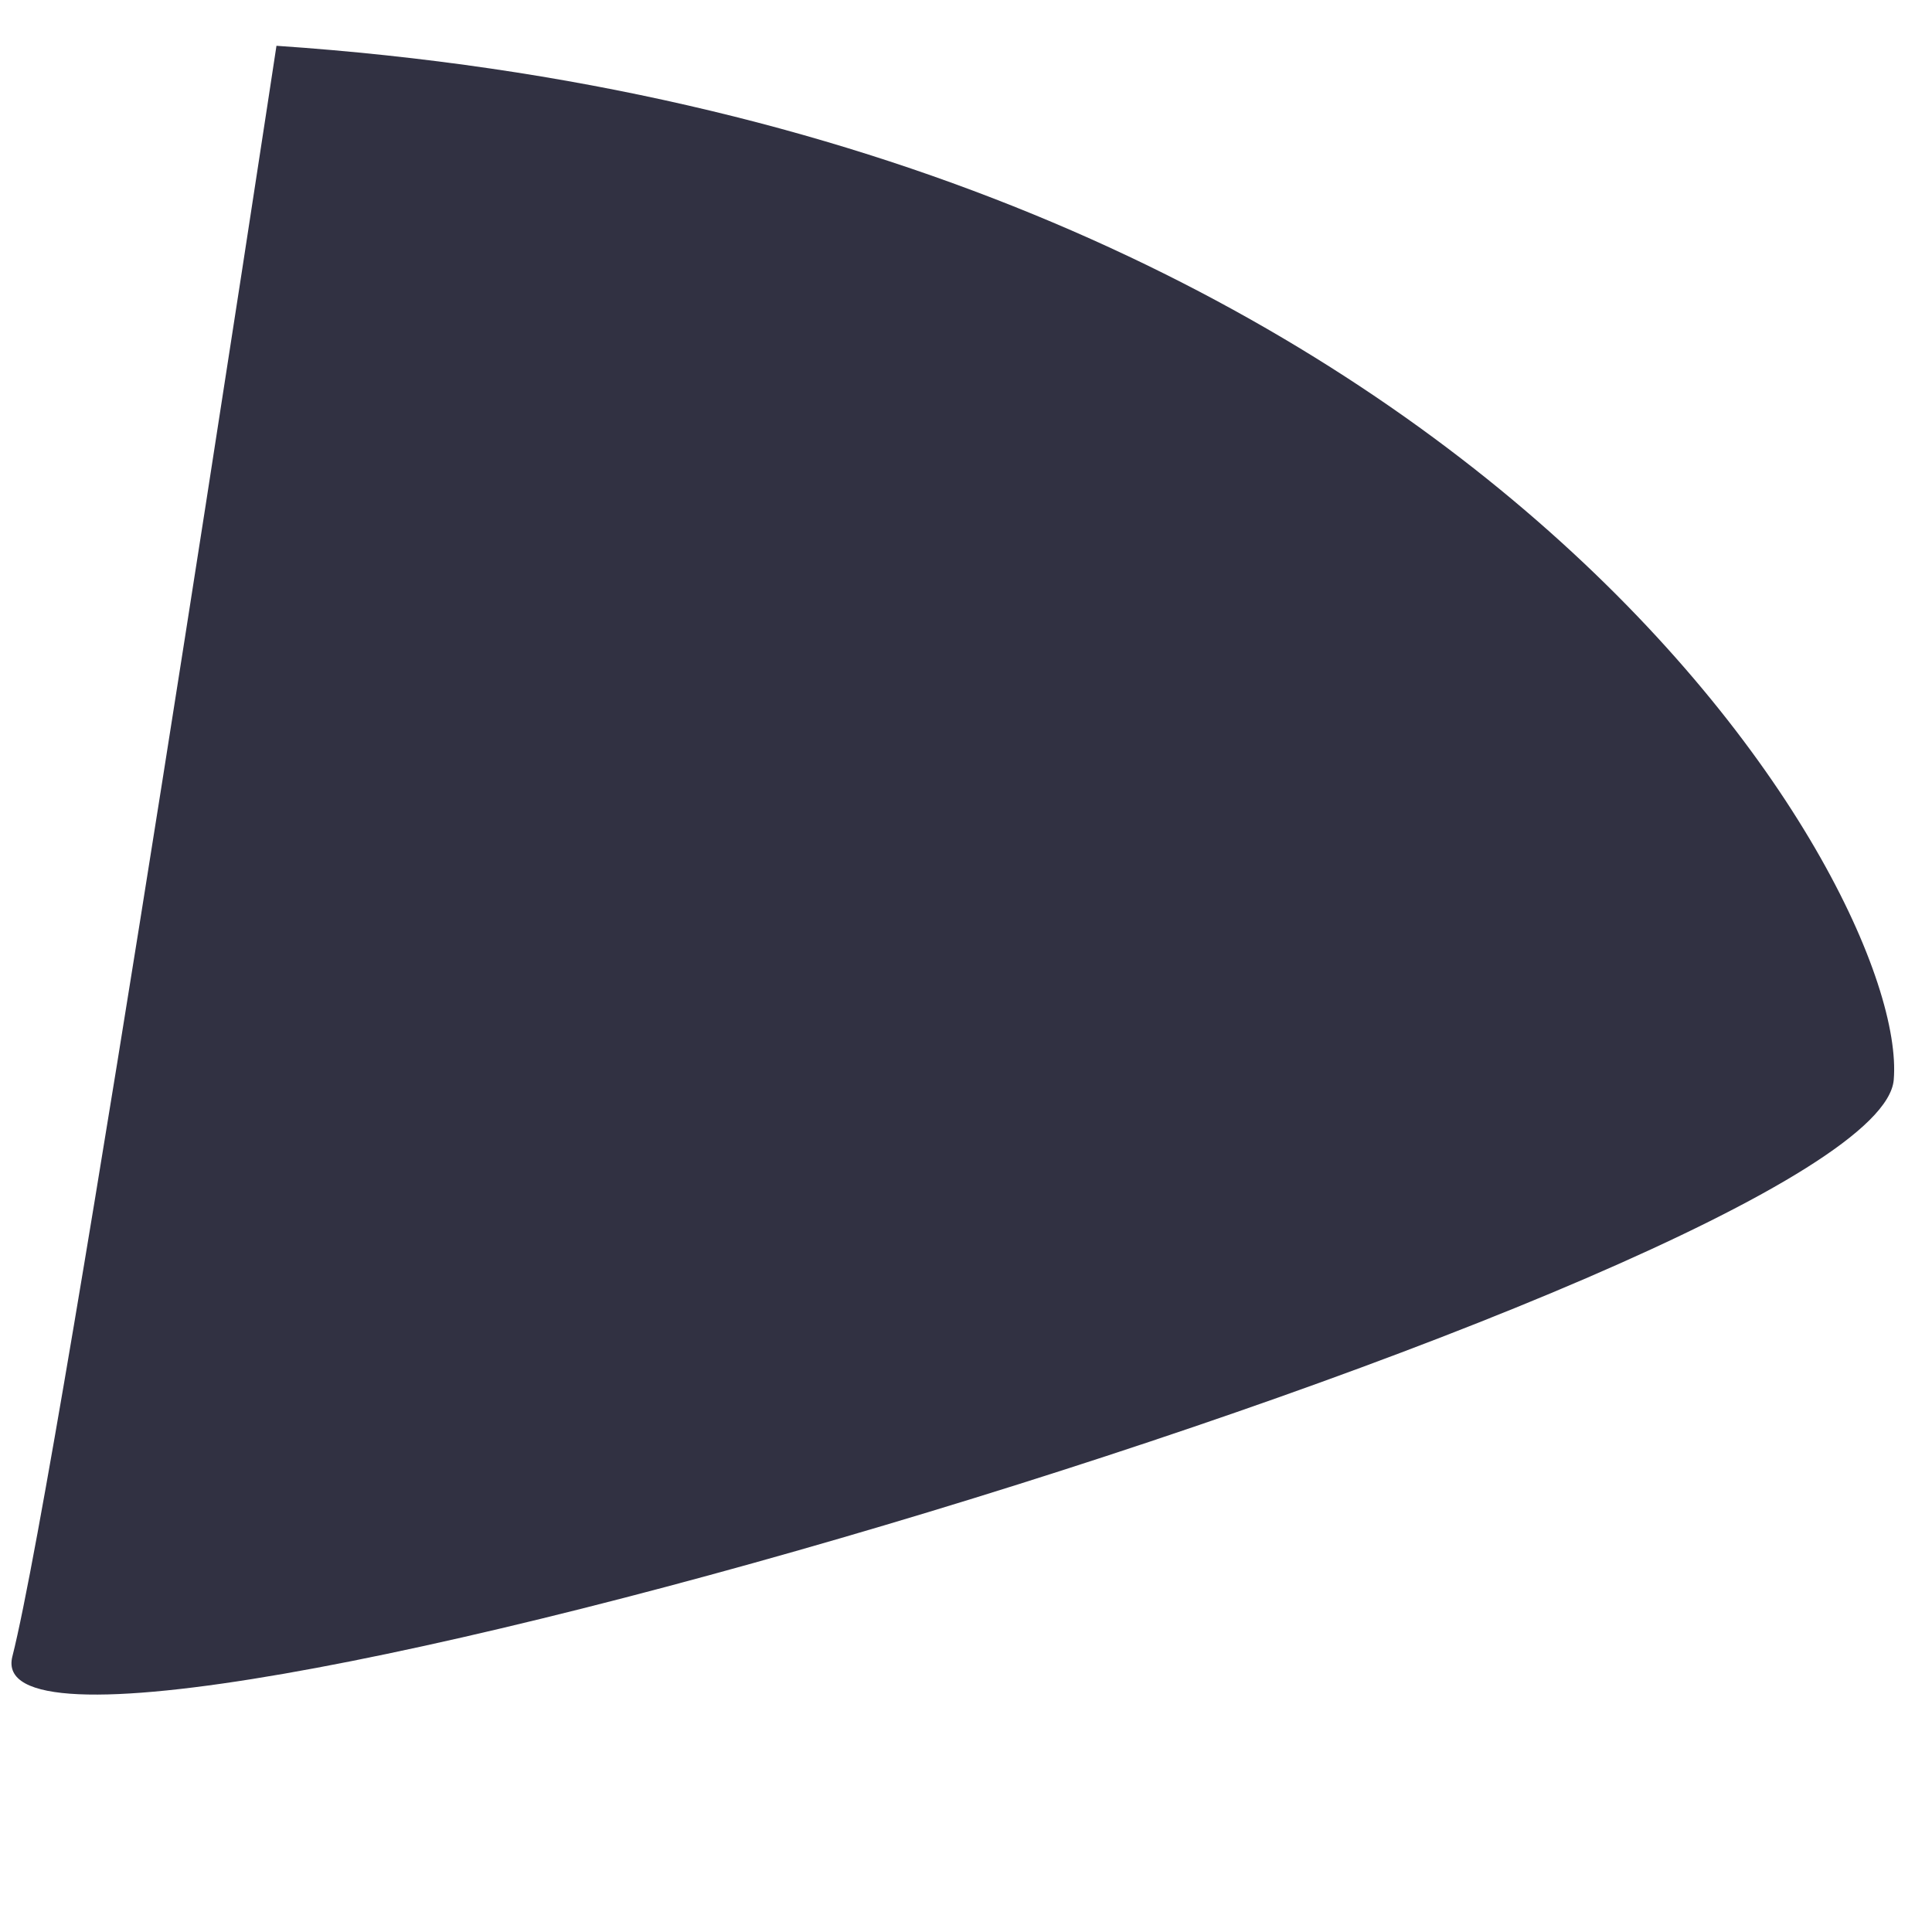
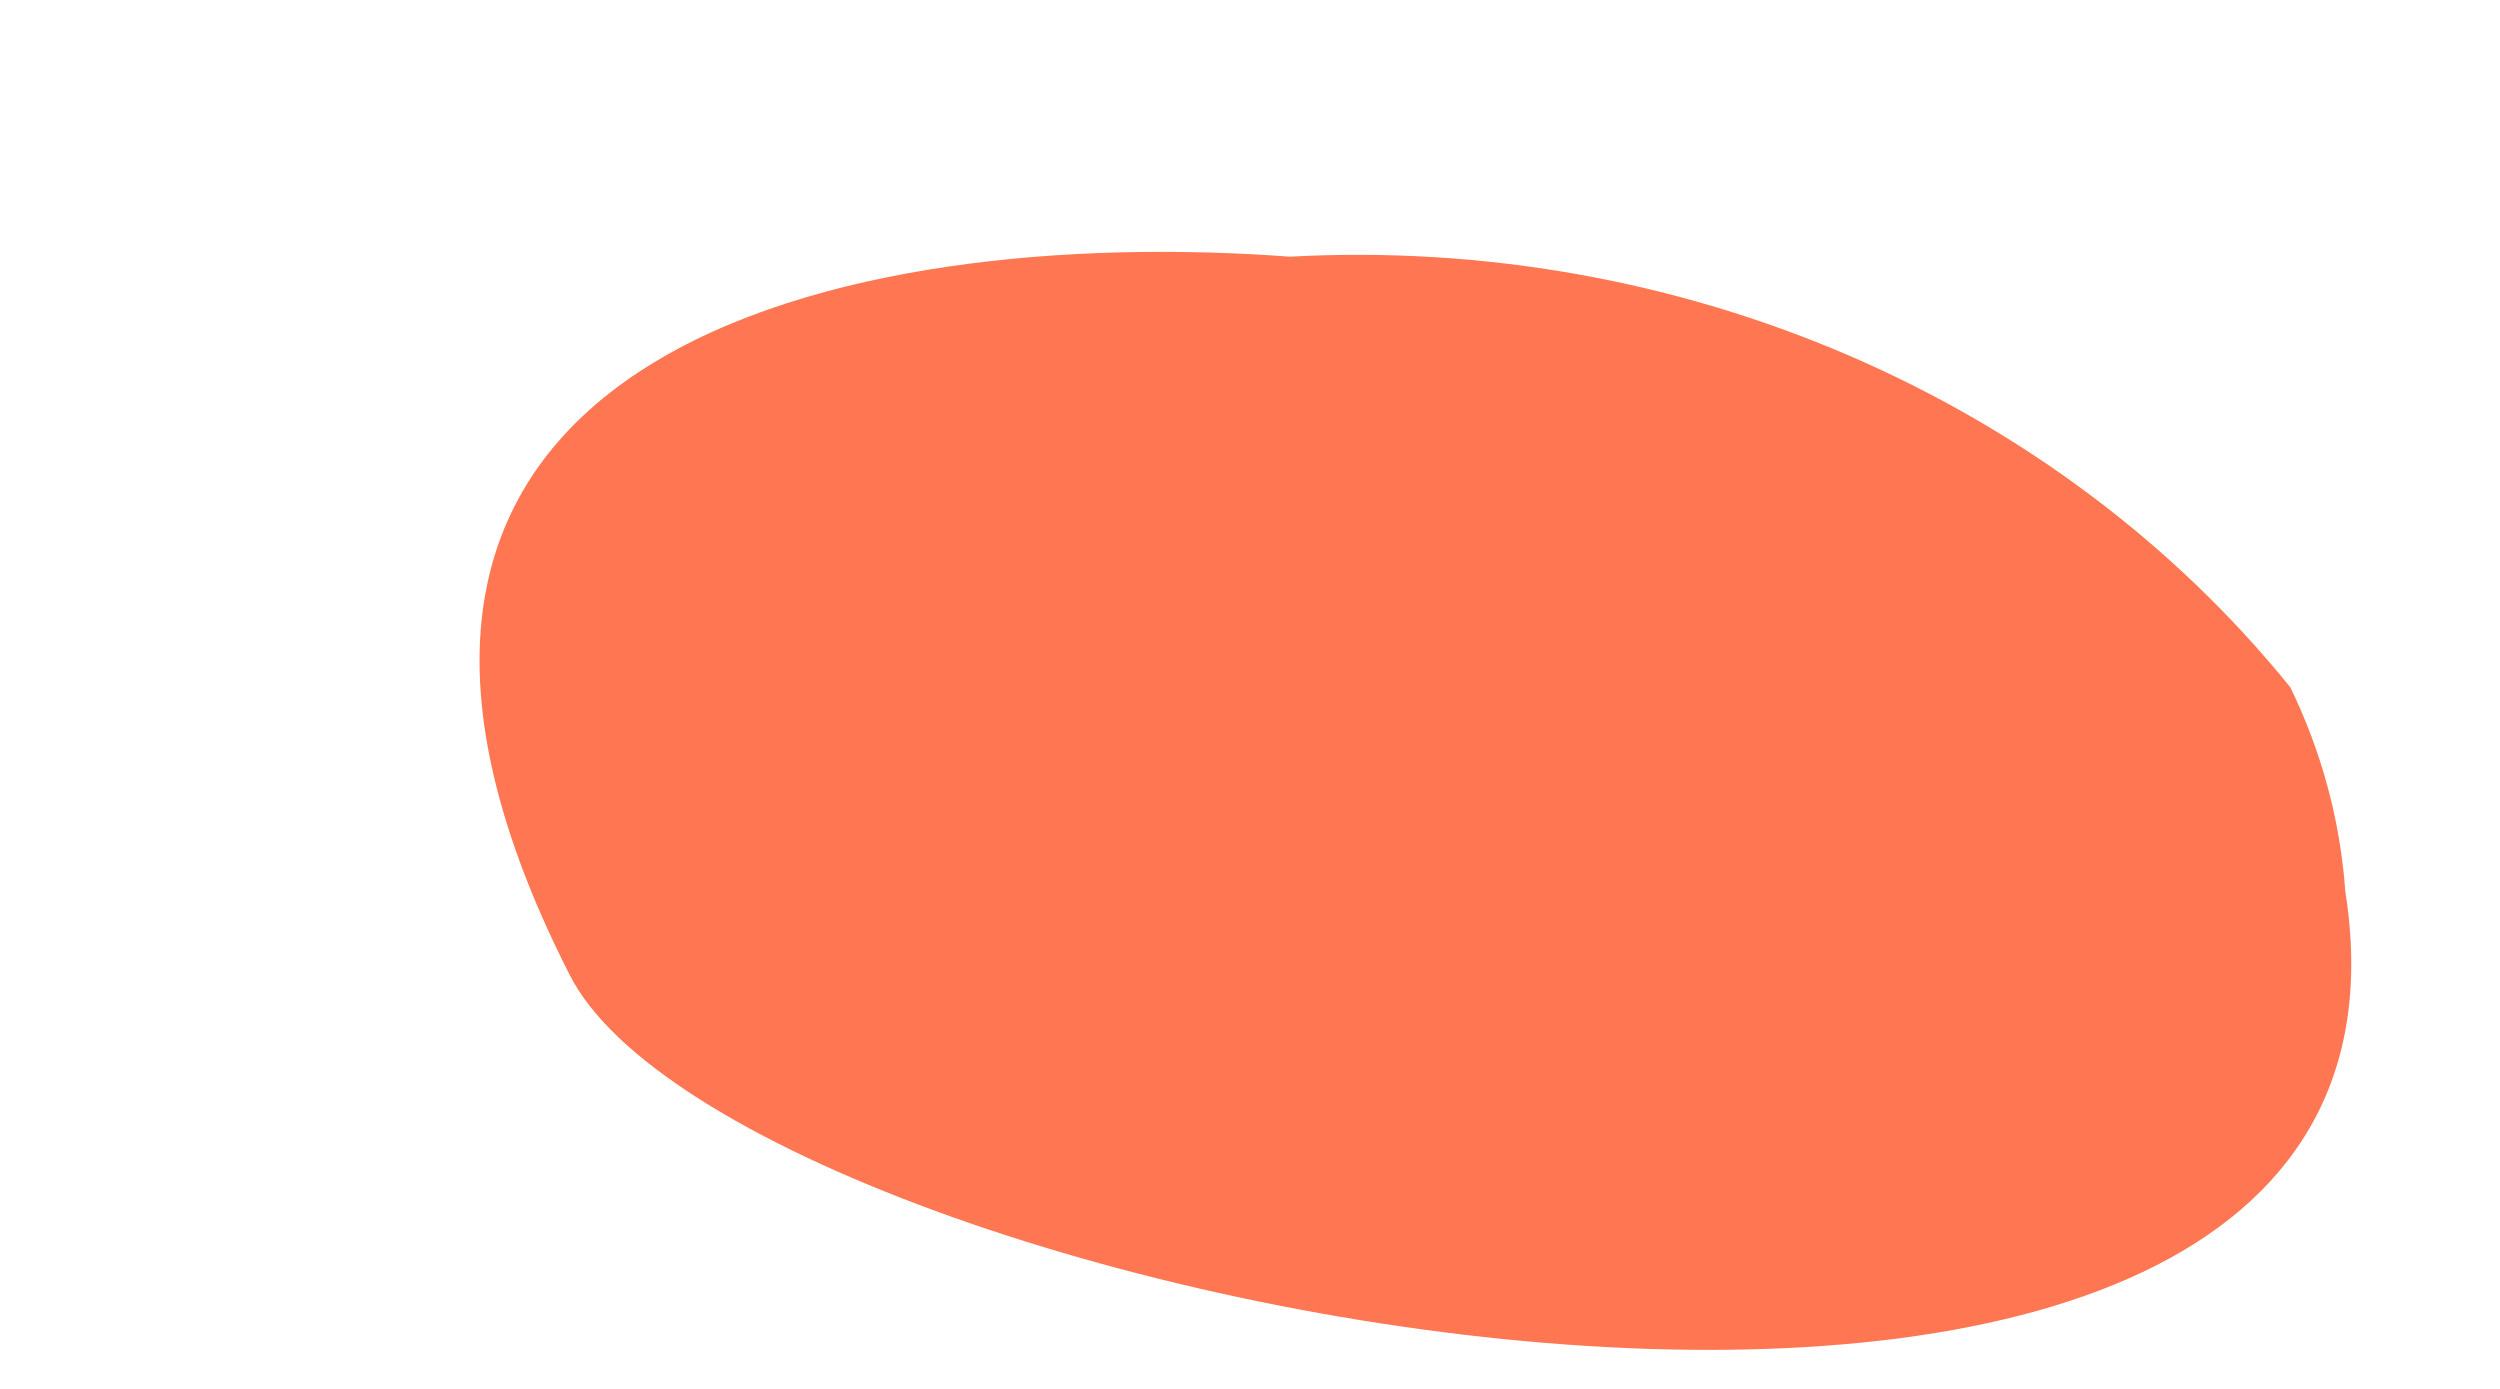
- <svg xmlns="http://www.w3.org/2000/svg" version="1.1" width="10px" height="10px">
-   <g transform="matrix(1 0 0 1 -1128 -753 )">
-     <path d="M 9.802 5.589  C 9.885 4.589  7.584 0.654  1.431 0.237  C 1.431 0.237  0.314 7.59  0.064 8.574  C -0.186 9.558  9.718 6.59  9.802 5.589  Z " fill-rule="nonzero" fill="#313142" stroke="none" transform="matrix(1 0 0 1 1128 753 )" />
+ <svg xmlns="http://www.w3.org/2000/svg" version="1.1" width="9px" height="5px">
+   <g transform="matrix(1 0 0 1 -727 -731 )">
+     <path d="M 8.443 3.208  C 8.425 2.955  8.358 2.706  8.245 2.474  C 7.401 1.431  6.049 0.848  4.643 0.924  C 3.076 0.807  0.897 1.241  2.05 3.508  C 2.662 4.726  8.875 5.943  8.443 3.208  Z " fill-rule="nonzero" fill="#ff7752" stroke="none" transform="matrix(1 0 0 1 727 731 )" />
  </g>
</svg>
